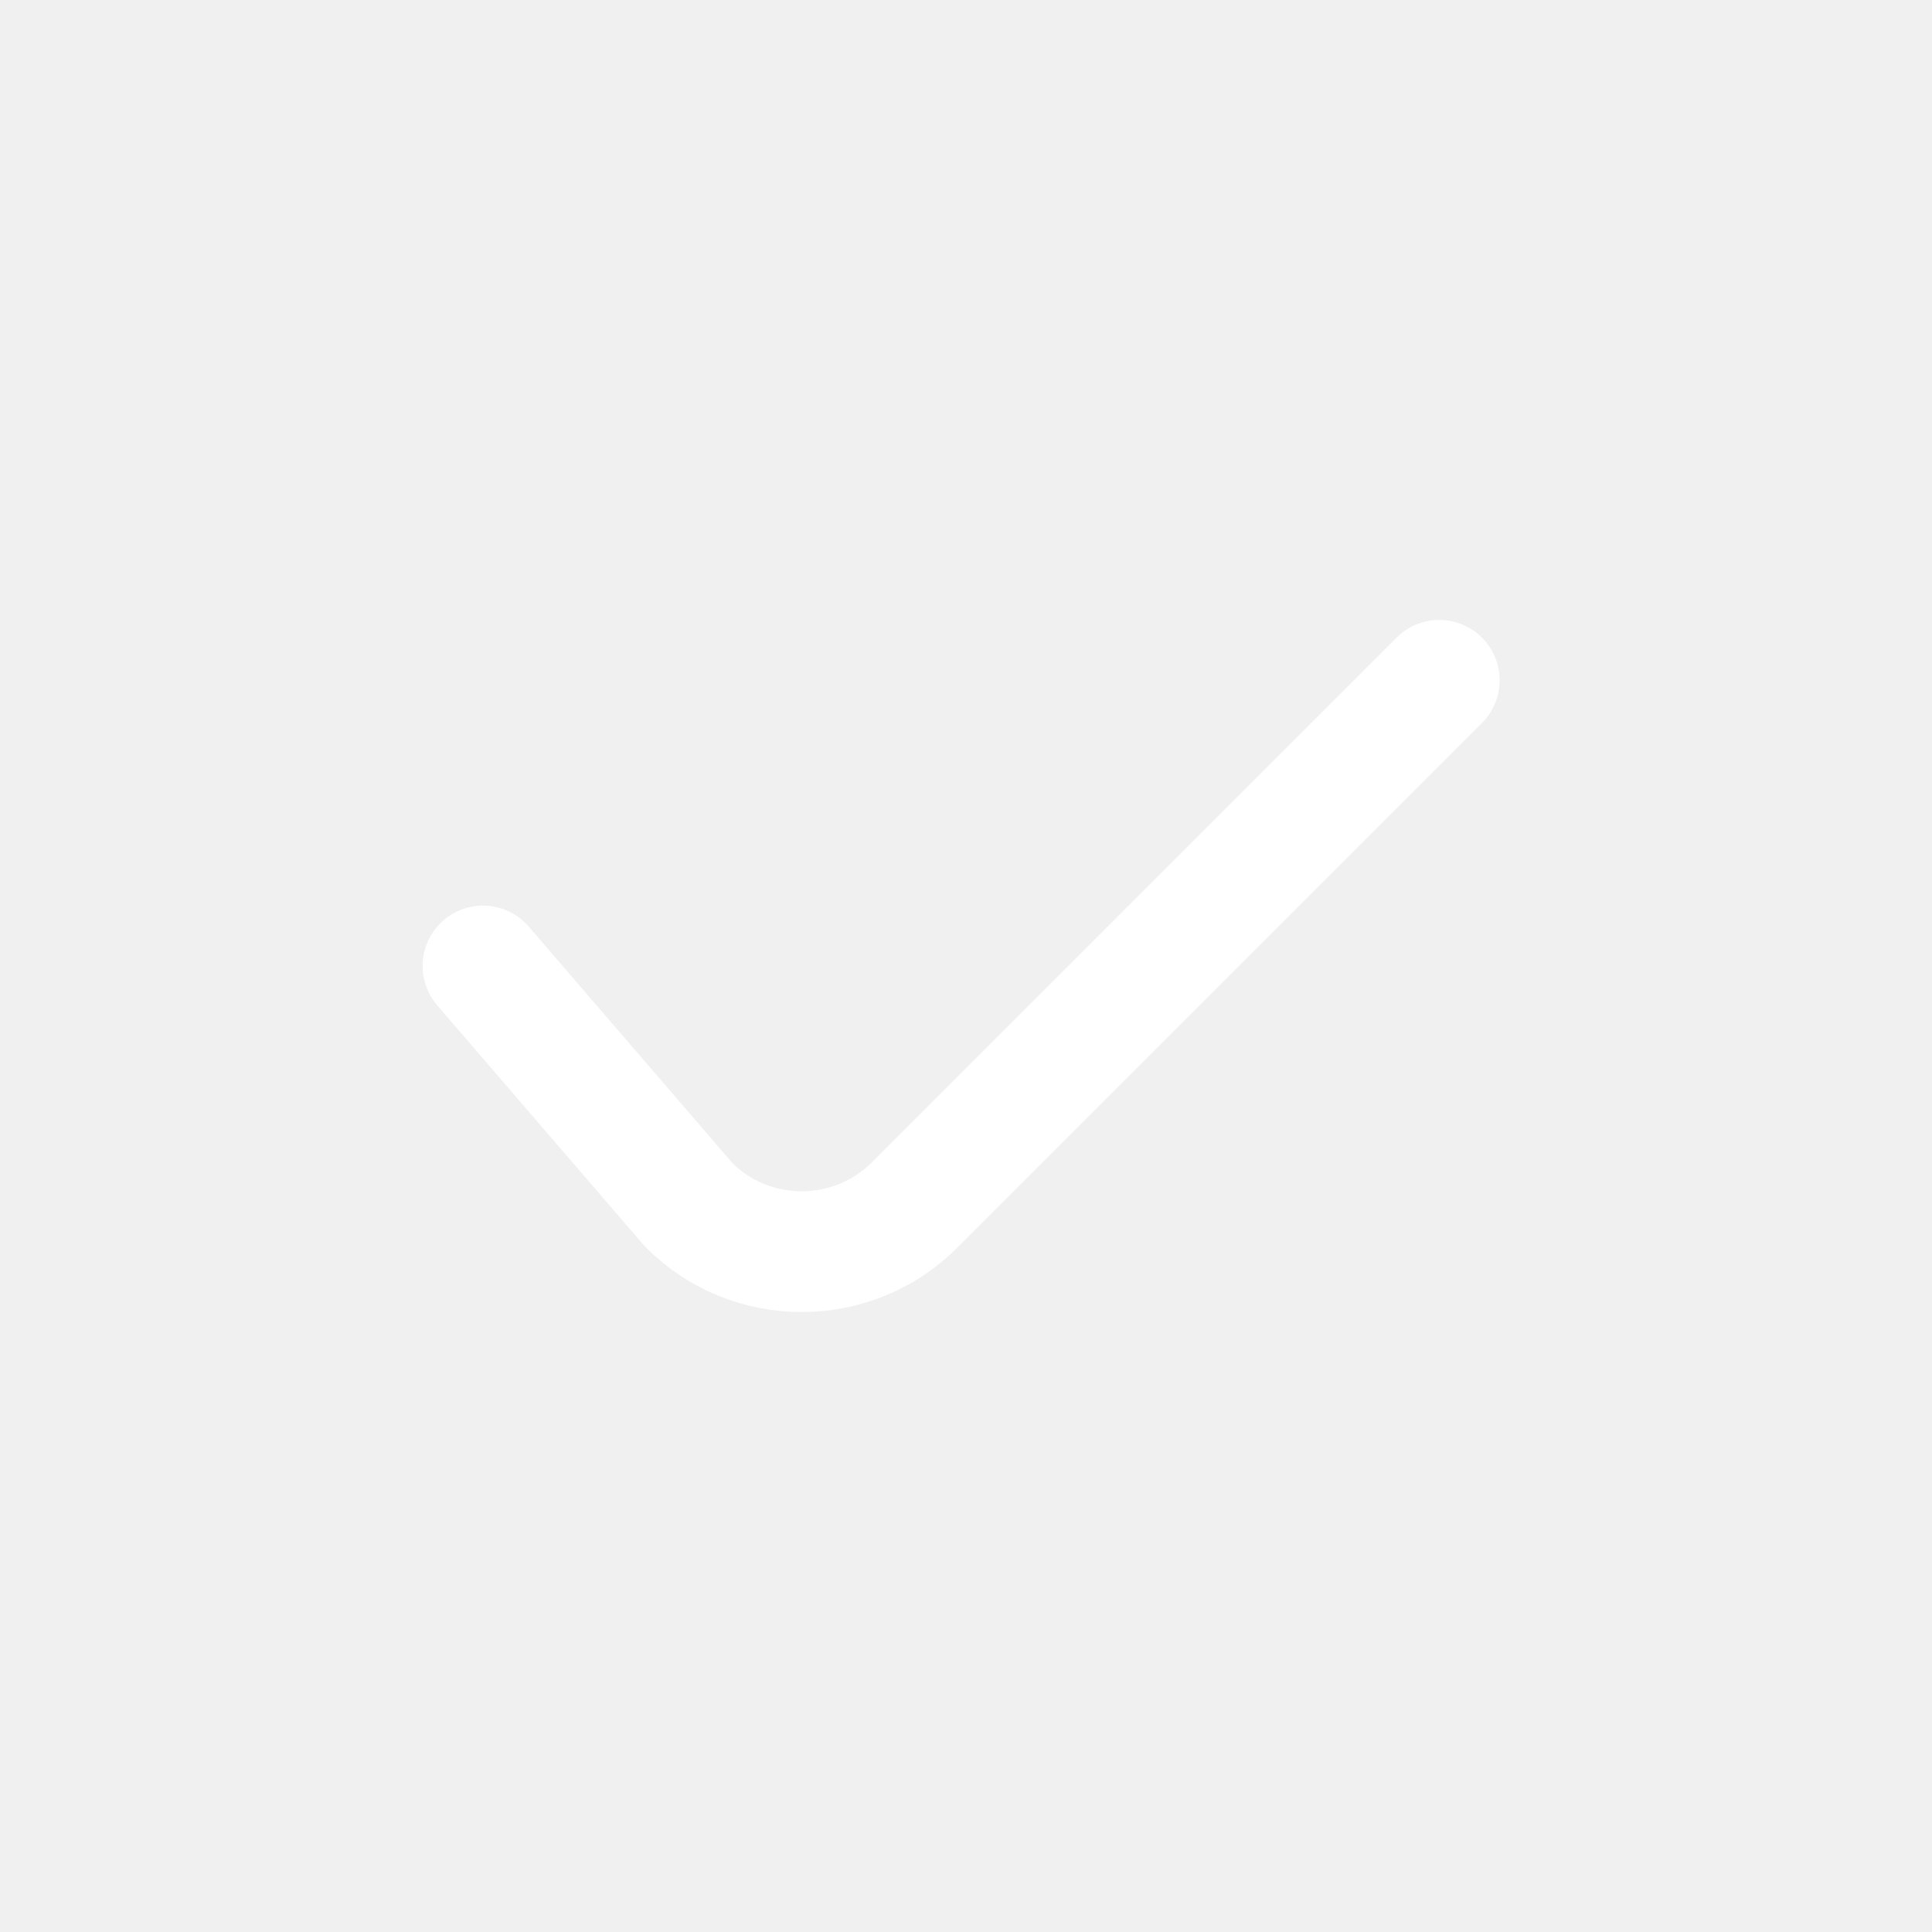
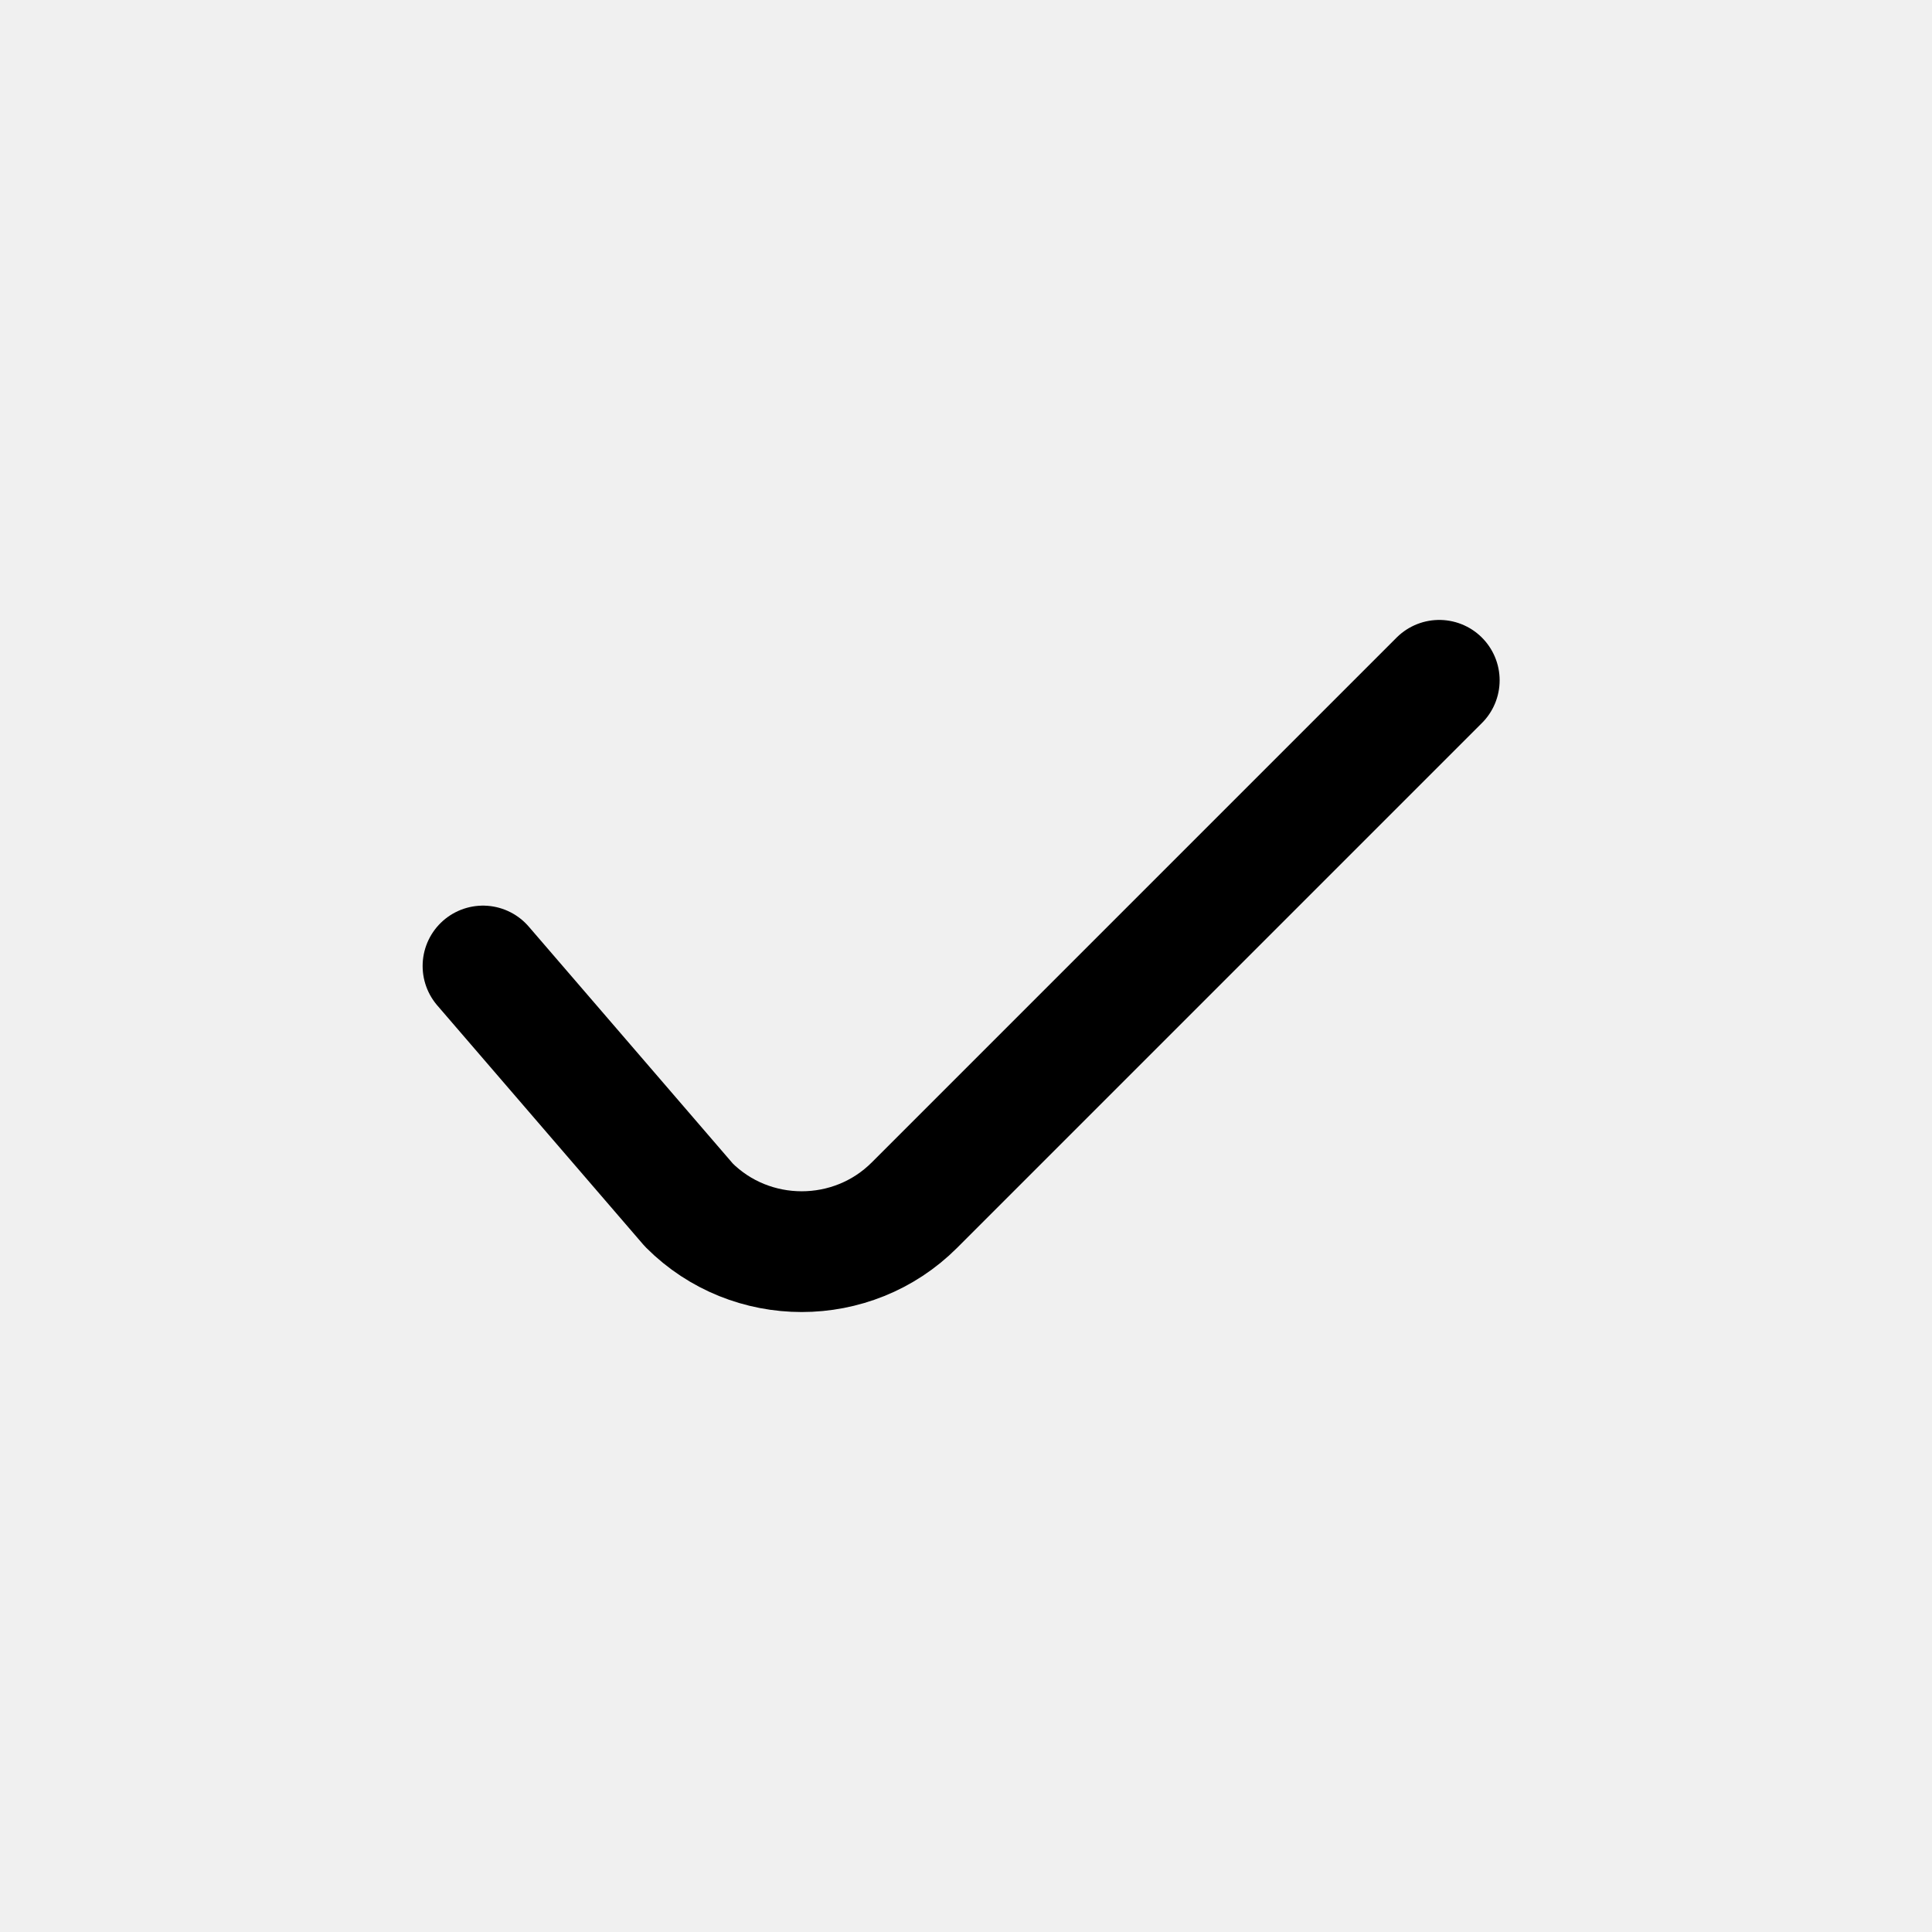
<svg xmlns="http://www.w3.org/2000/svg" width="24" height="24" viewBox="0 0 24 24" fill="none">
-   <path d="M6 12L8.559 14.971C9.329 15.741 10.589 15.741 11.359 14.971L17.879 8.451" stroke="white" stroke-width="1.5" stroke-miterlimit="10" stroke-linecap="round" stroke-linejoin="round" />
+   <path d="M6 12L8.559 14.971C9.329 15.741 10.589 15.741 11.359 14.971L17.879 8.451" stroke="currentColor" stroke-width="1.5" stroke-miterlimit="10" stroke-linecap="round" stroke-linejoin="round" />
</svg>
